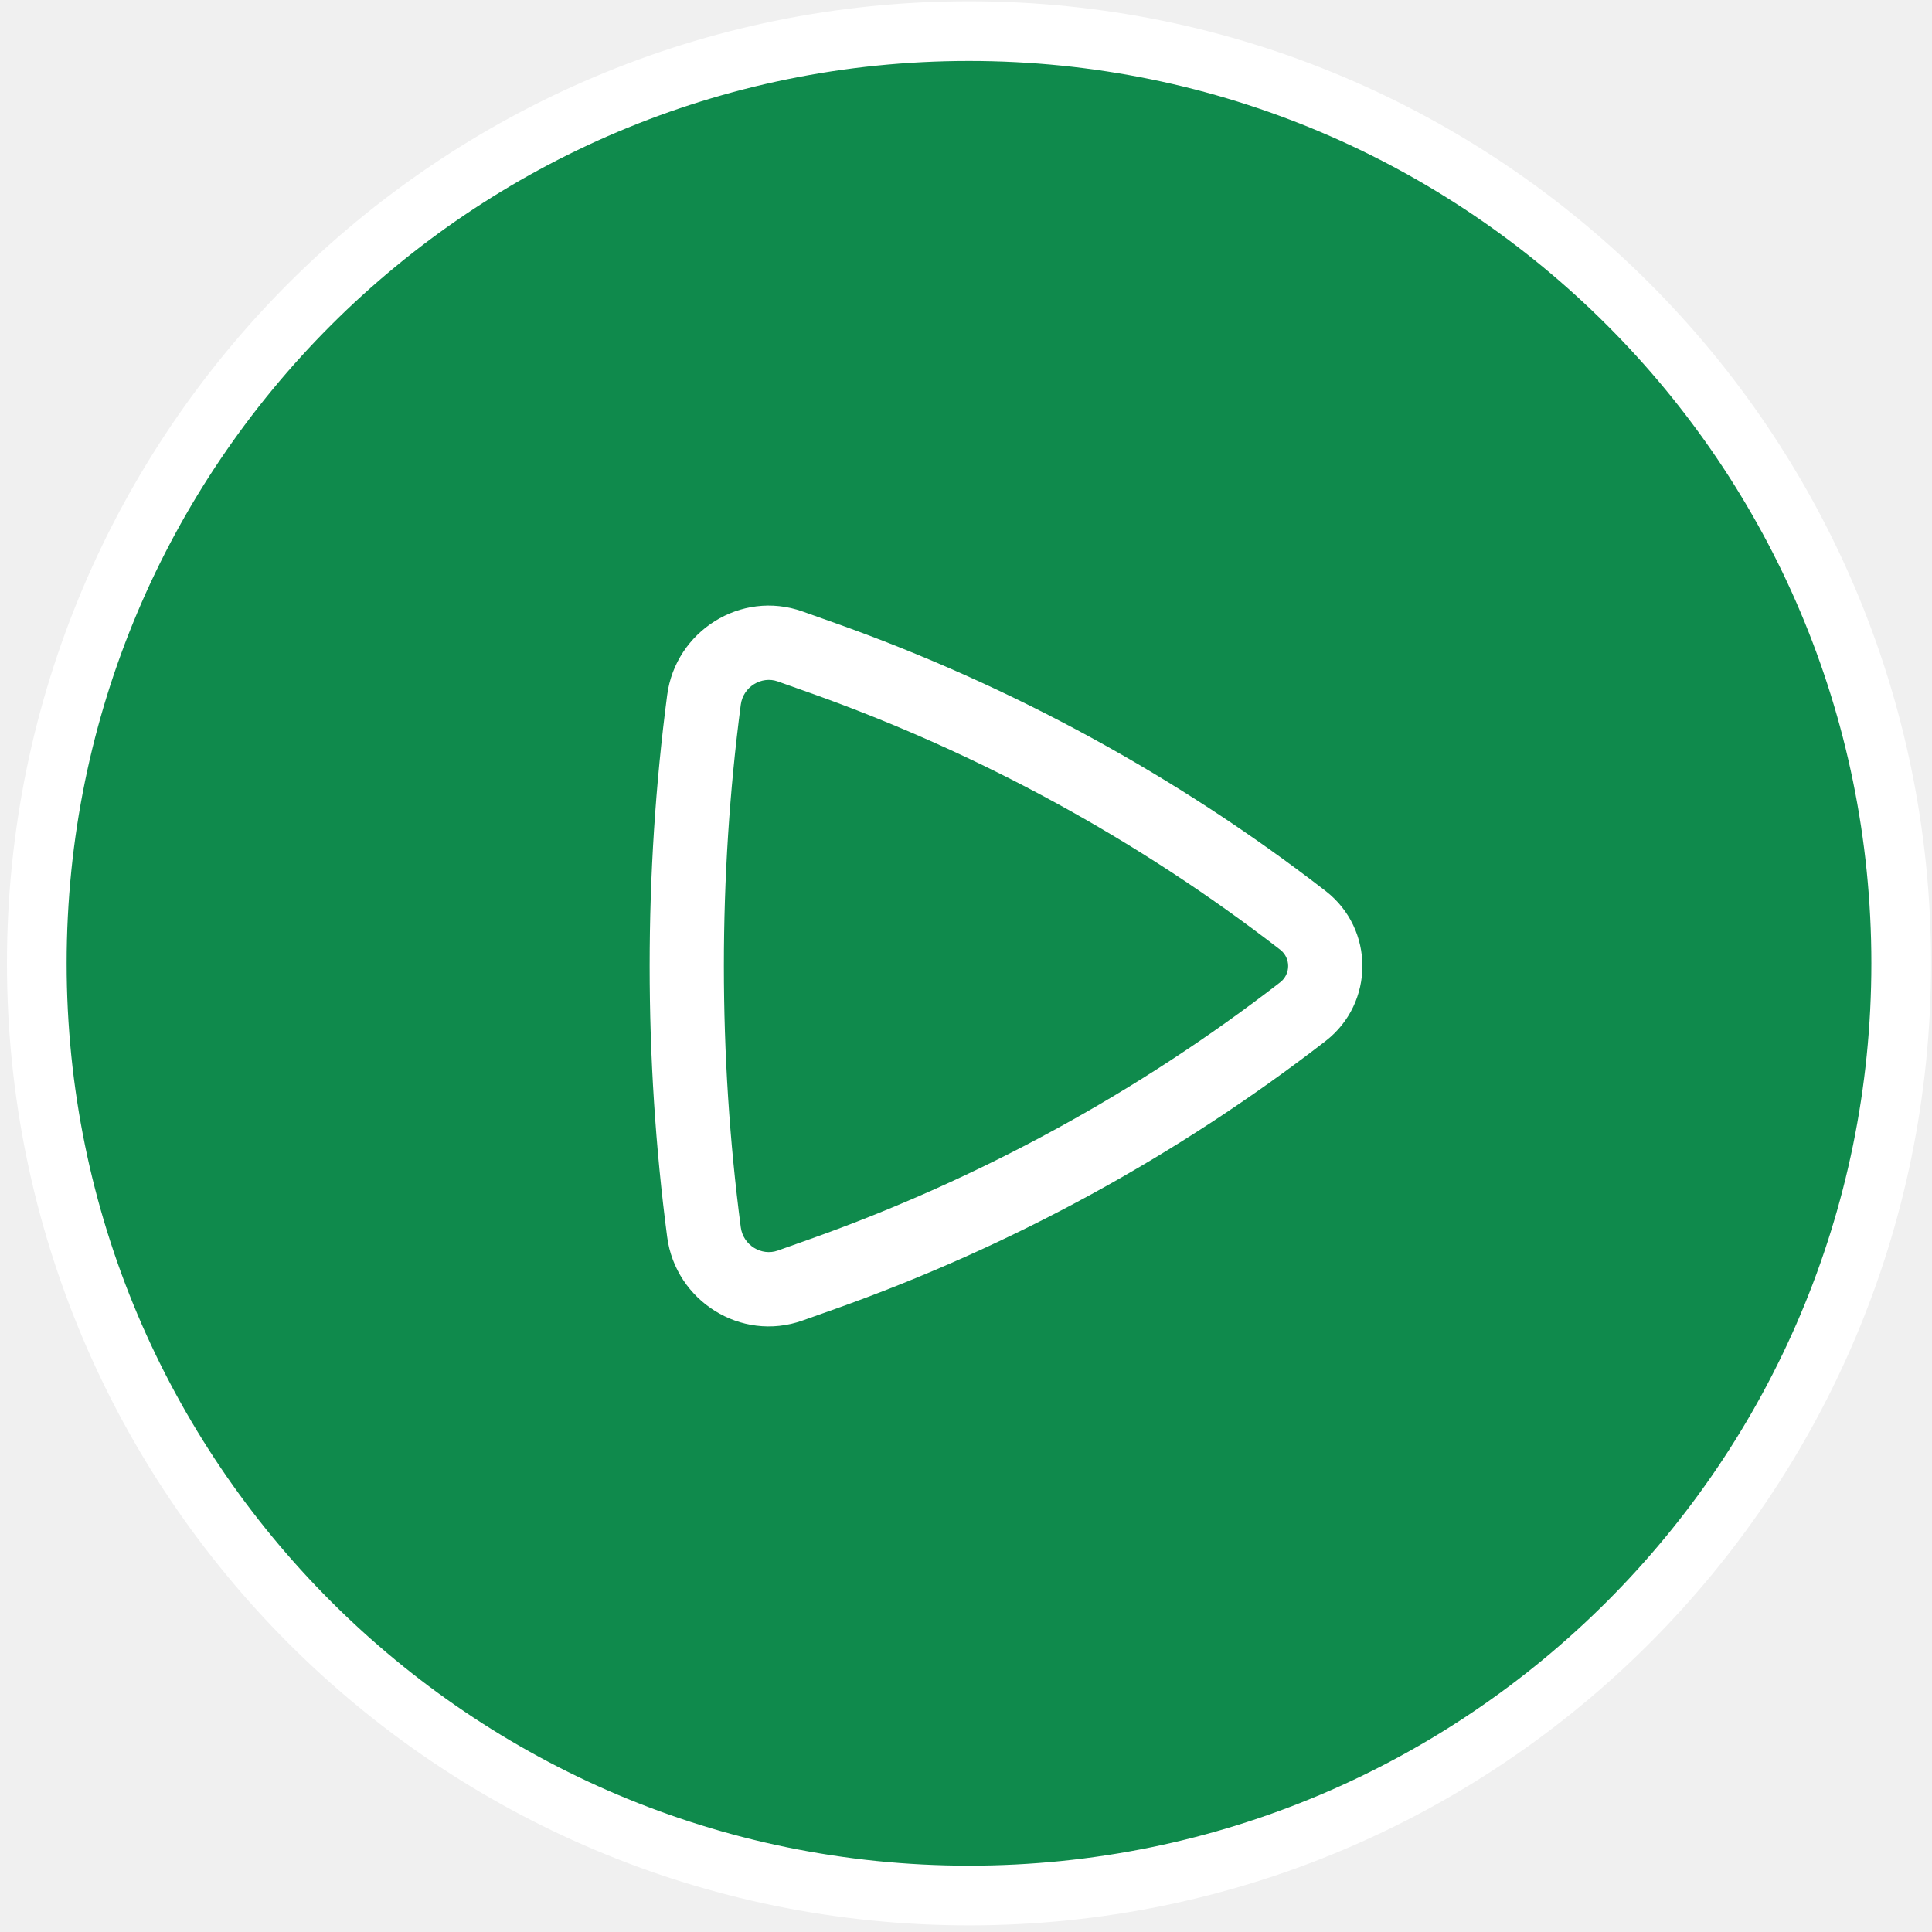
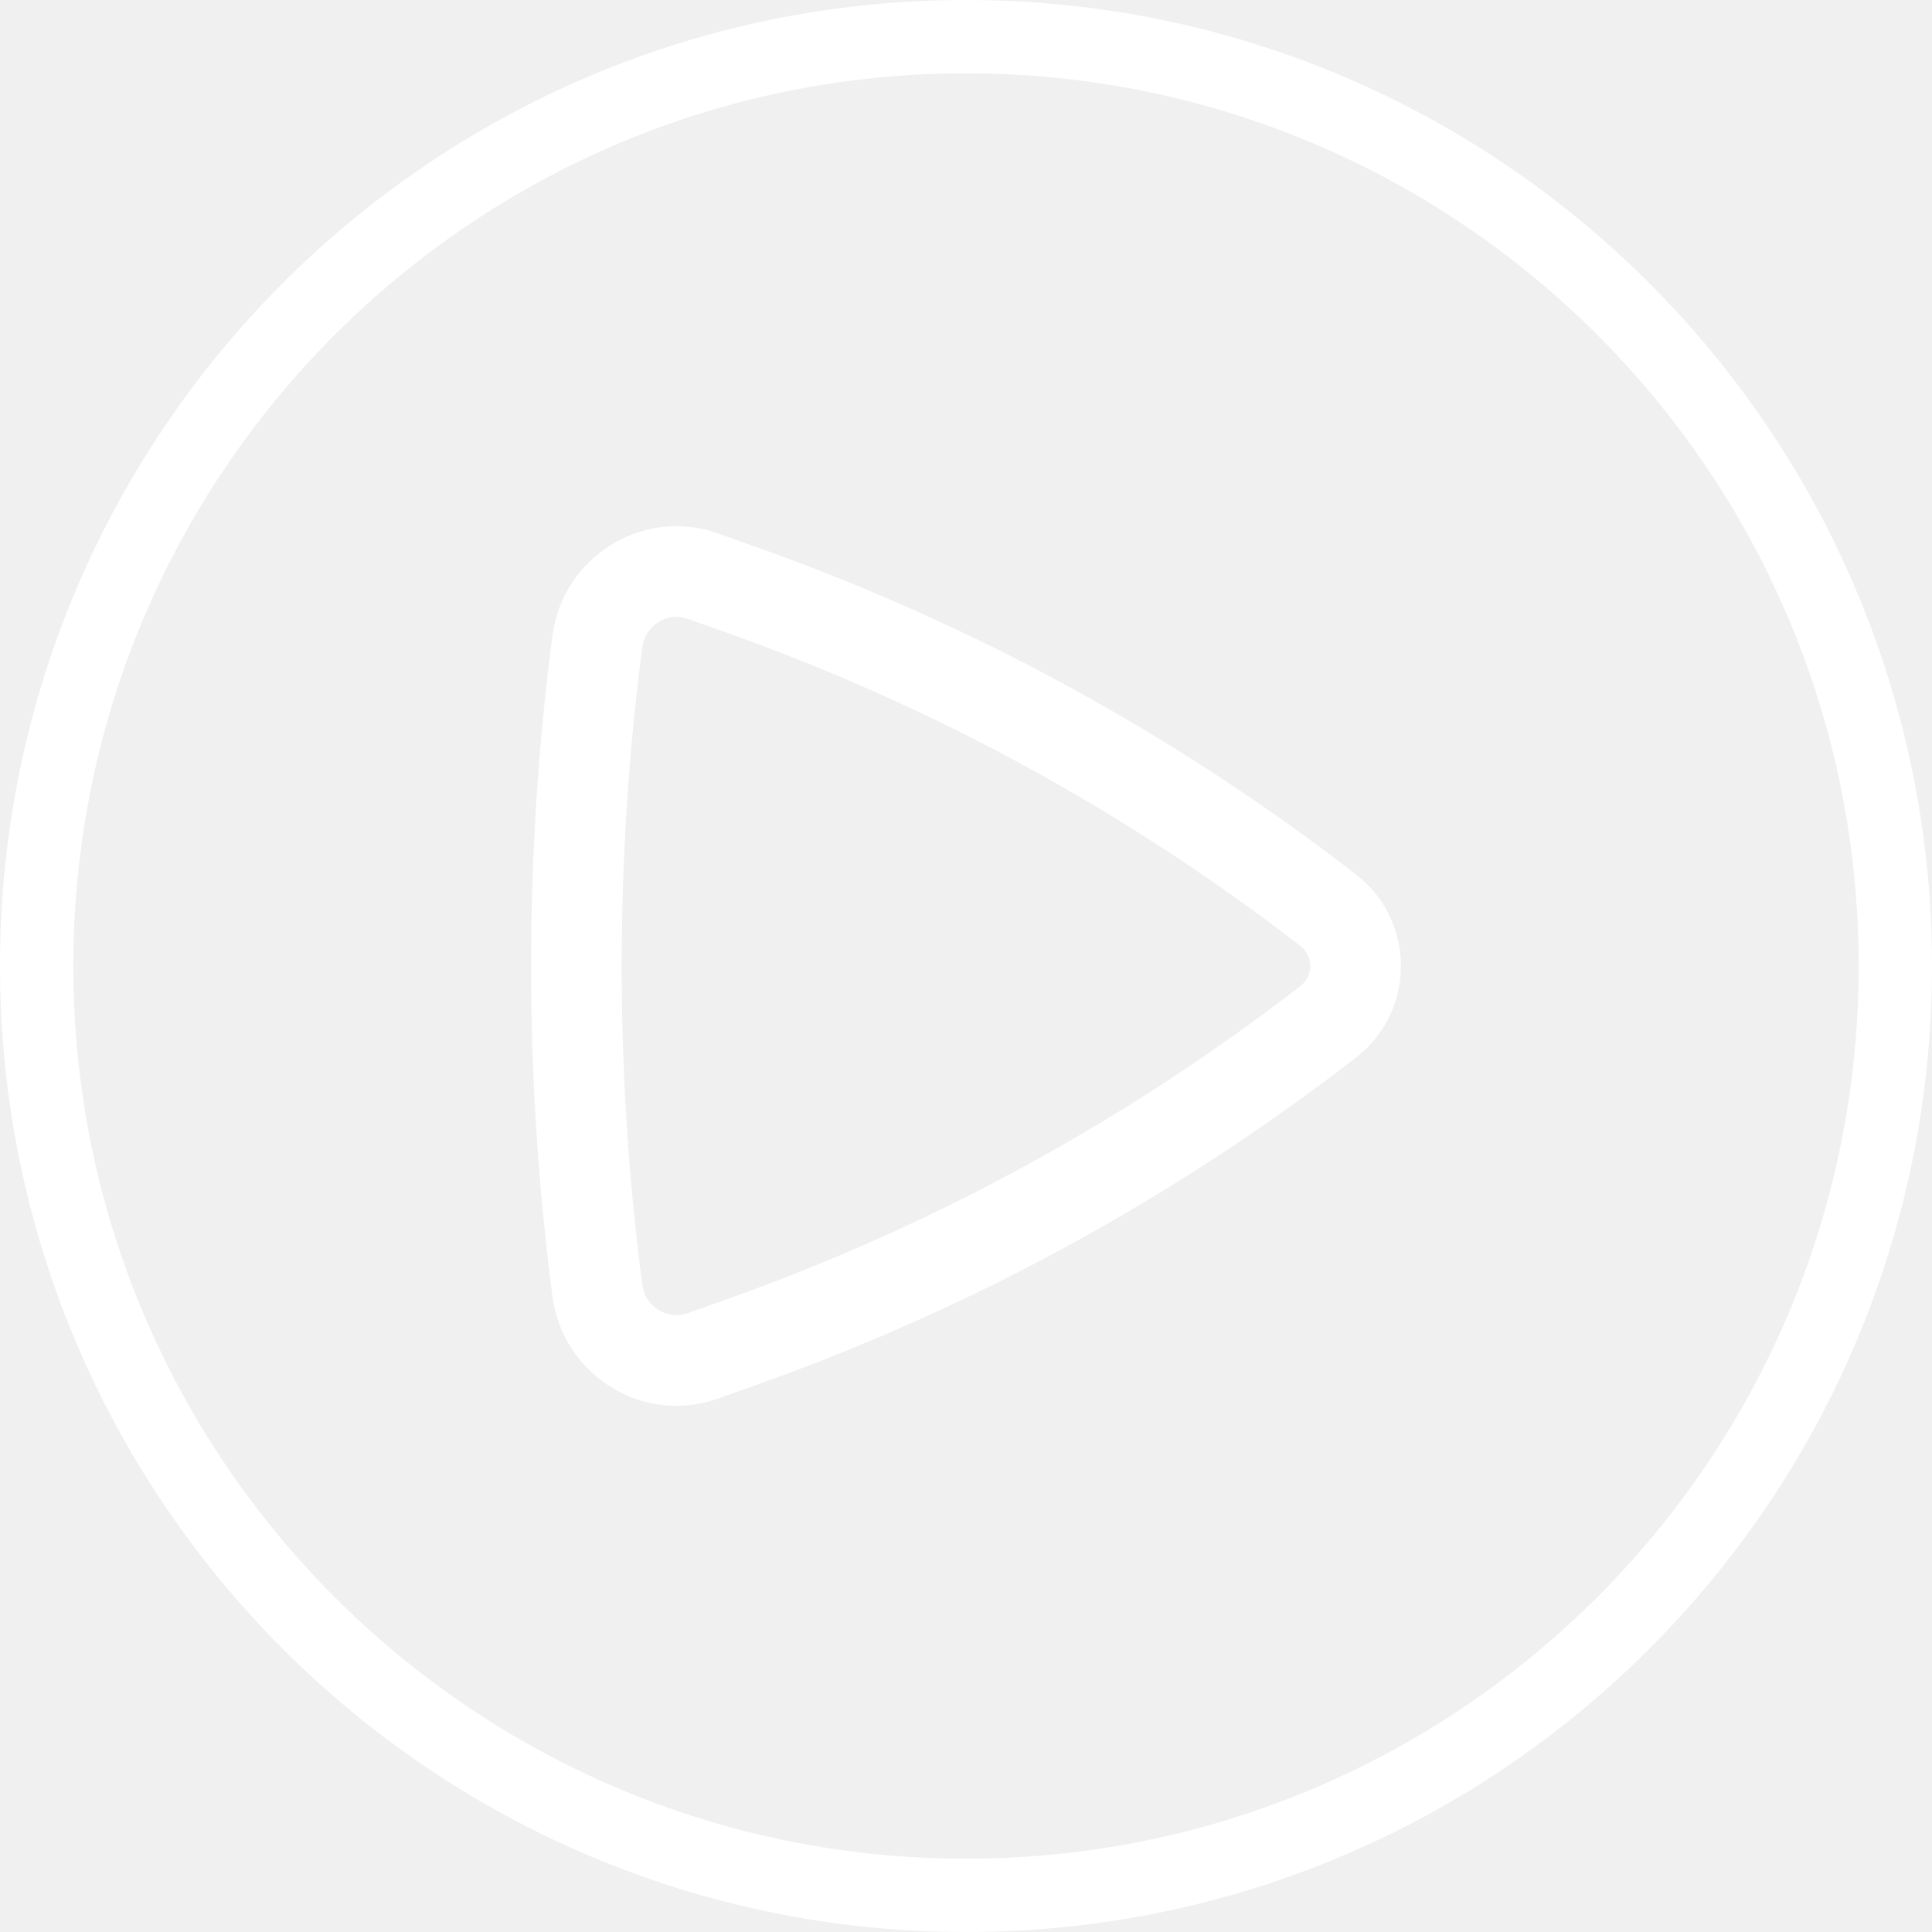
- <svg xmlns="http://www.w3.org/2000/svg" width="244" height="244" viewBox="0 0 244 244" fill="none" version="1.1" id="svg6">
-   <defs id="defs10" />
-   <ellipse cx="122.379" cy="121.661" fill="#0f8a4c" id="circle2" style="stroke:#ffffff;stroke-width:7.537;stroke-dasharray:none;stroke-opacity:1" rx="117.732" ry="117.732" />
-   <path fill-rule="evenodd" clip-rule="evenodd" d="M167.413 112.524C173.612 117.32 173.612 126.68 167.413 131.476C148.678 145.973 127.758 157.399 105.436 165.327L101.358 166.775C93.556 169.546 85.316 164.267 84.259 156.214C81.308 133.712 81.308 110.288 84.26 87.786C85.316 79.733 93.556 74.454 101.358 77.225L105.436 78.674C127.758 86.602 148.678 98.028 167.413 112.524ZM161.676 124.062C163.024 123.018 163.024 120.982 161.676 119.938C143.727 106.05 123.684 95.103 102.298 87.508L98.22 86.059C96.189 85.338 93.856 86.713 93.555 89.005C90.71 110.697 90.71 133.303 93.555 154.995C93.856 157.287 96.189 158.662 98.22 157.941L102.298 156.492C123.684 148.897 143.727 137.95 161.676 124.062Z" fill="white" id="path4" />
+ <svg xmlns="http://www.w3.org/2000/svg" height="150" width="150" version="1.1" id="svg4">
+   <defs id="defs8" />
+   <circle cx="75" cy="75" fill="none" id="circle2" style="fill:none;fill-opacity:1;stroke:#ffffff;stroke-width:5.692;stroke-dasharray:none;stroke-opacity:1" r="72.154" />
+   <path fill-rule="evenodd" clip-rule="evenodd" d="m 105.278,67.891 c 4.651,3.598 4.651,10.62 0,14.218 C 91.222,92.985 75.528,101.557 58.782,107.505 l -3.059,1.086 c -5.853,2.079 -12.035,-1.882 -12.828,-7.923 -2.214,-16.881 -2.214,-34.454 7.5e-5,-51.336 0.792,-6.042 6.975,-10.002 12.828,-7.923 l 3.059,1.087 C 75.528,48.443 91.222,57.015 105.278,67.891 Z m -4.304,8.656 c 1.011,-0.783 1.011,-2.311 0,-3.094 C 87.508,63.034 72.472,54.822 56.427,49.123 l -3.059,-1.087 c -1.524,-0.541 -3.275,0.49 -3.5,2.21 -2.134,16.273 -2.134,33.233 0,49.507 0.226,1.719 1.977,2.751 3.5,2.21 l 3.059,-1.087 C 72.472,95.179 87.508,86.966 100.974,76.547 Z" fill="#ffffff" id="path4" style="stroke-width:0.75" />
</svg>
